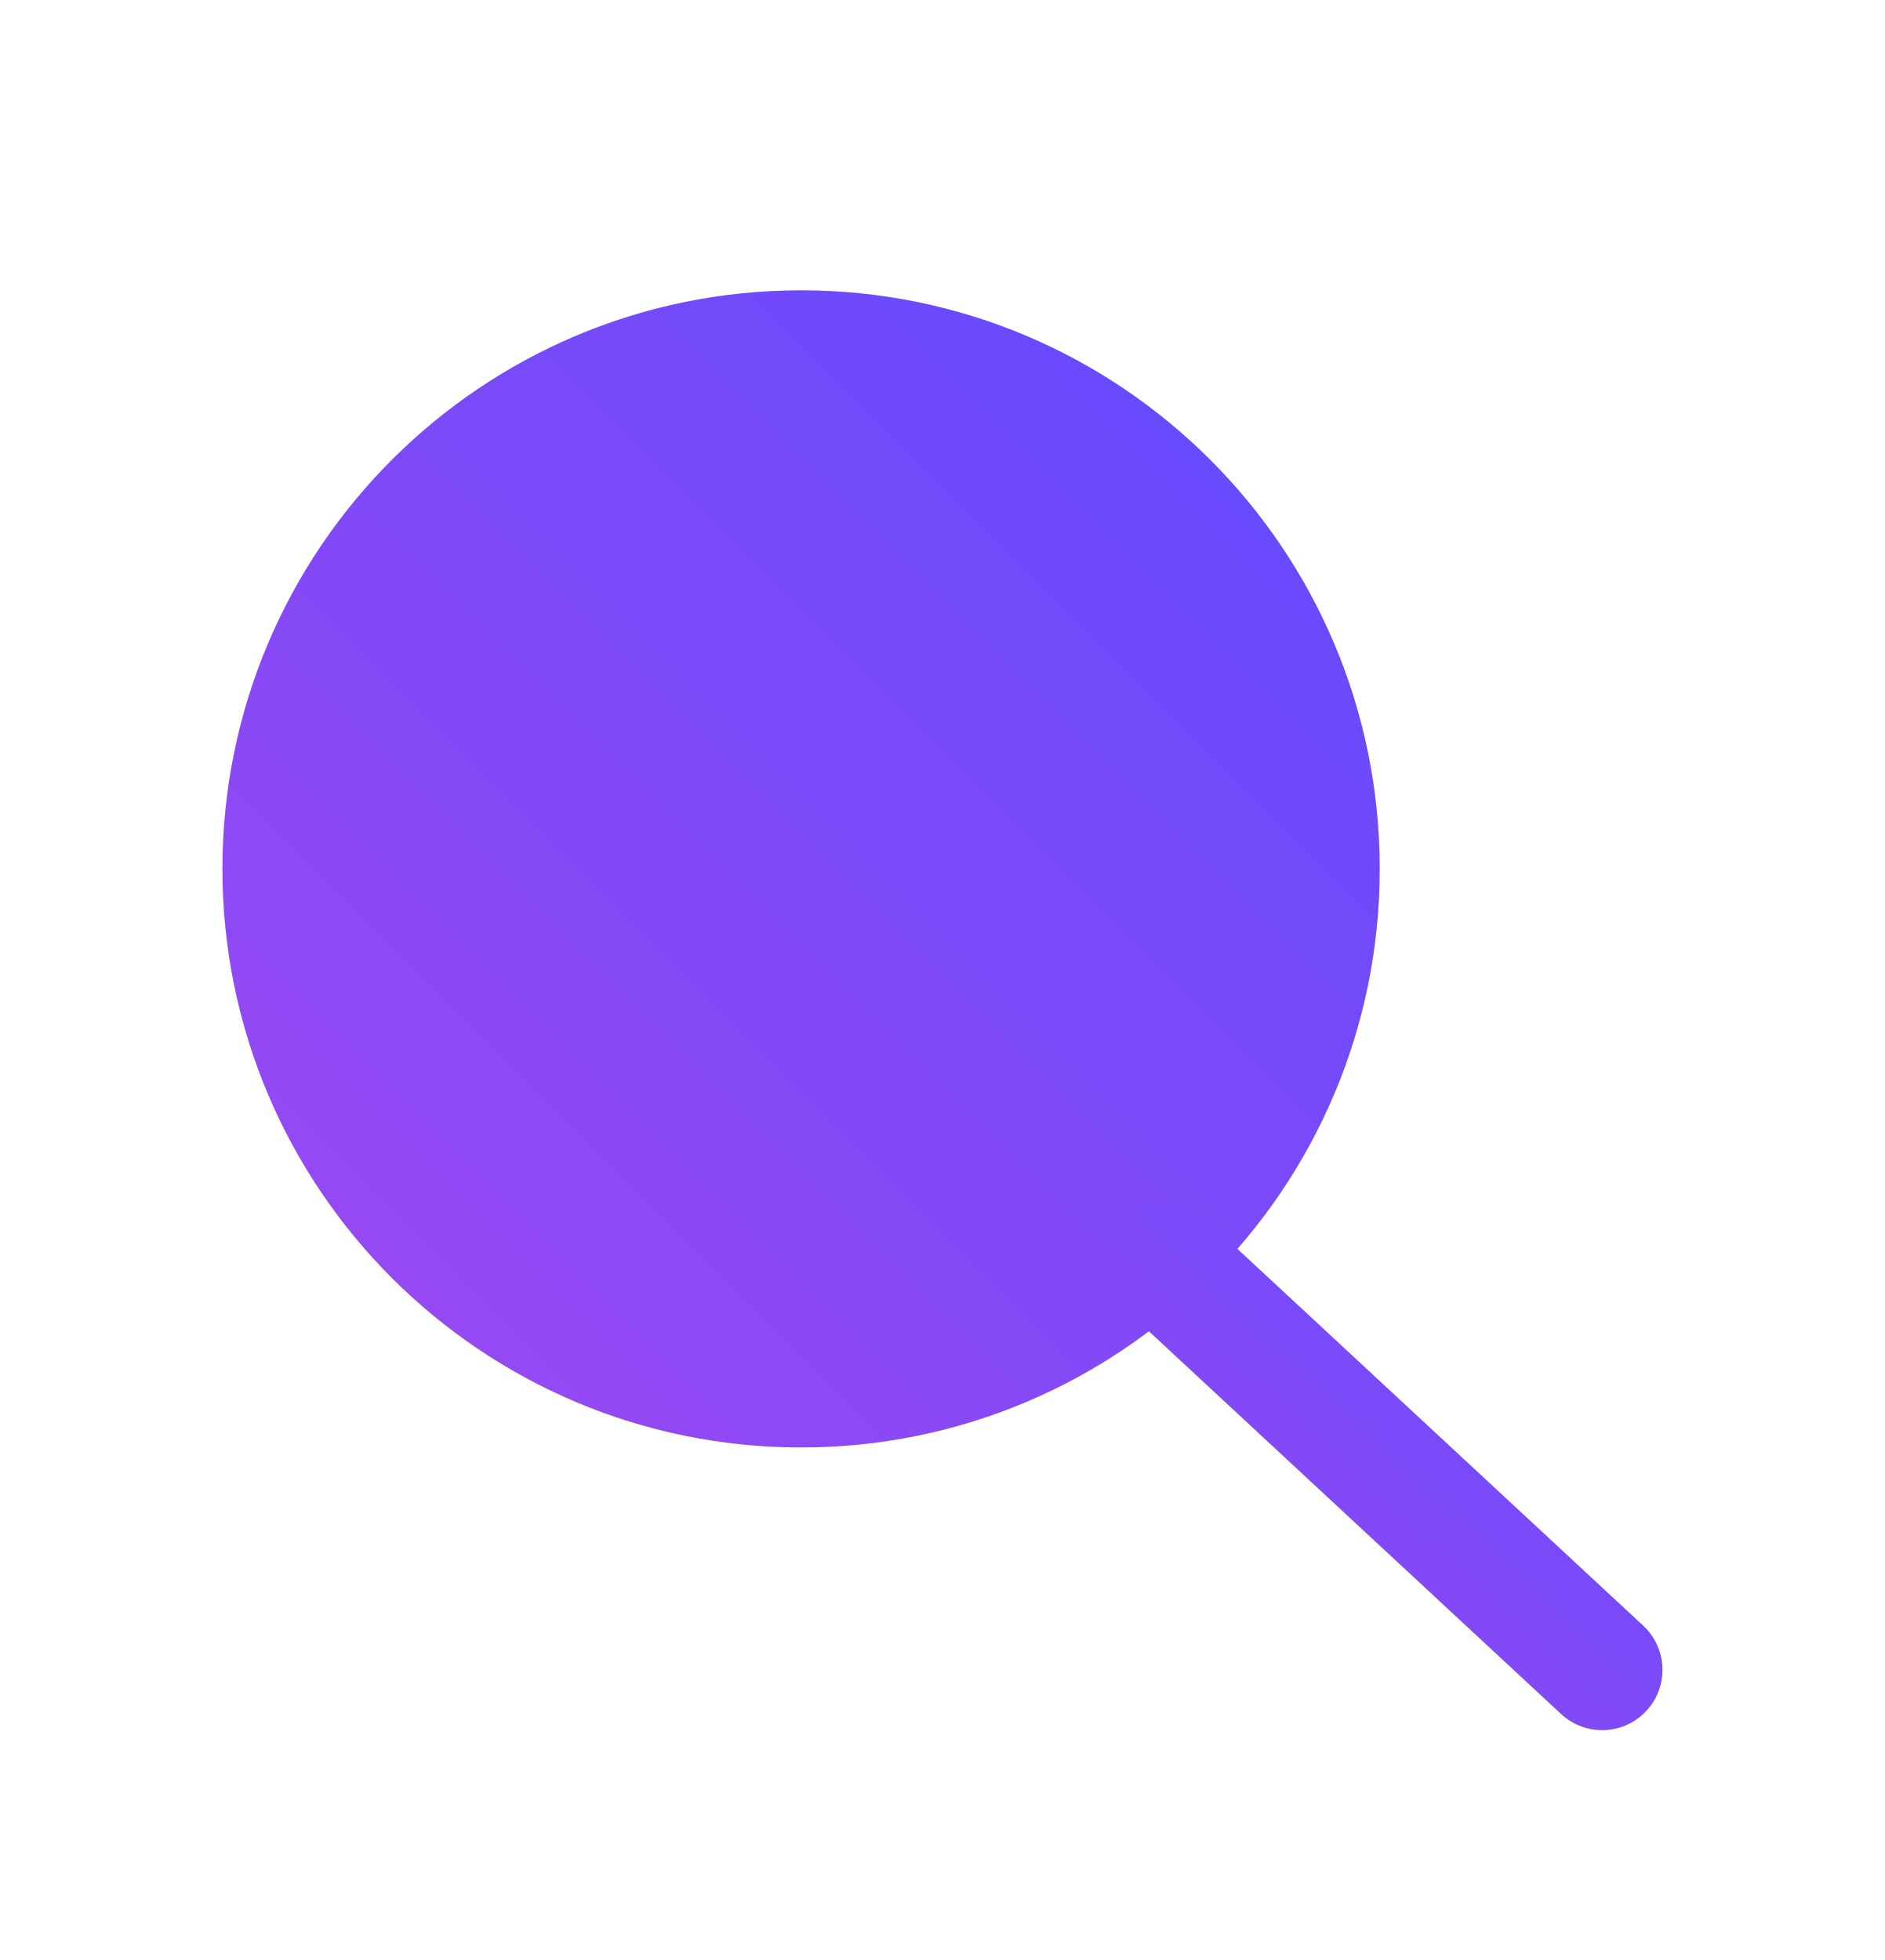
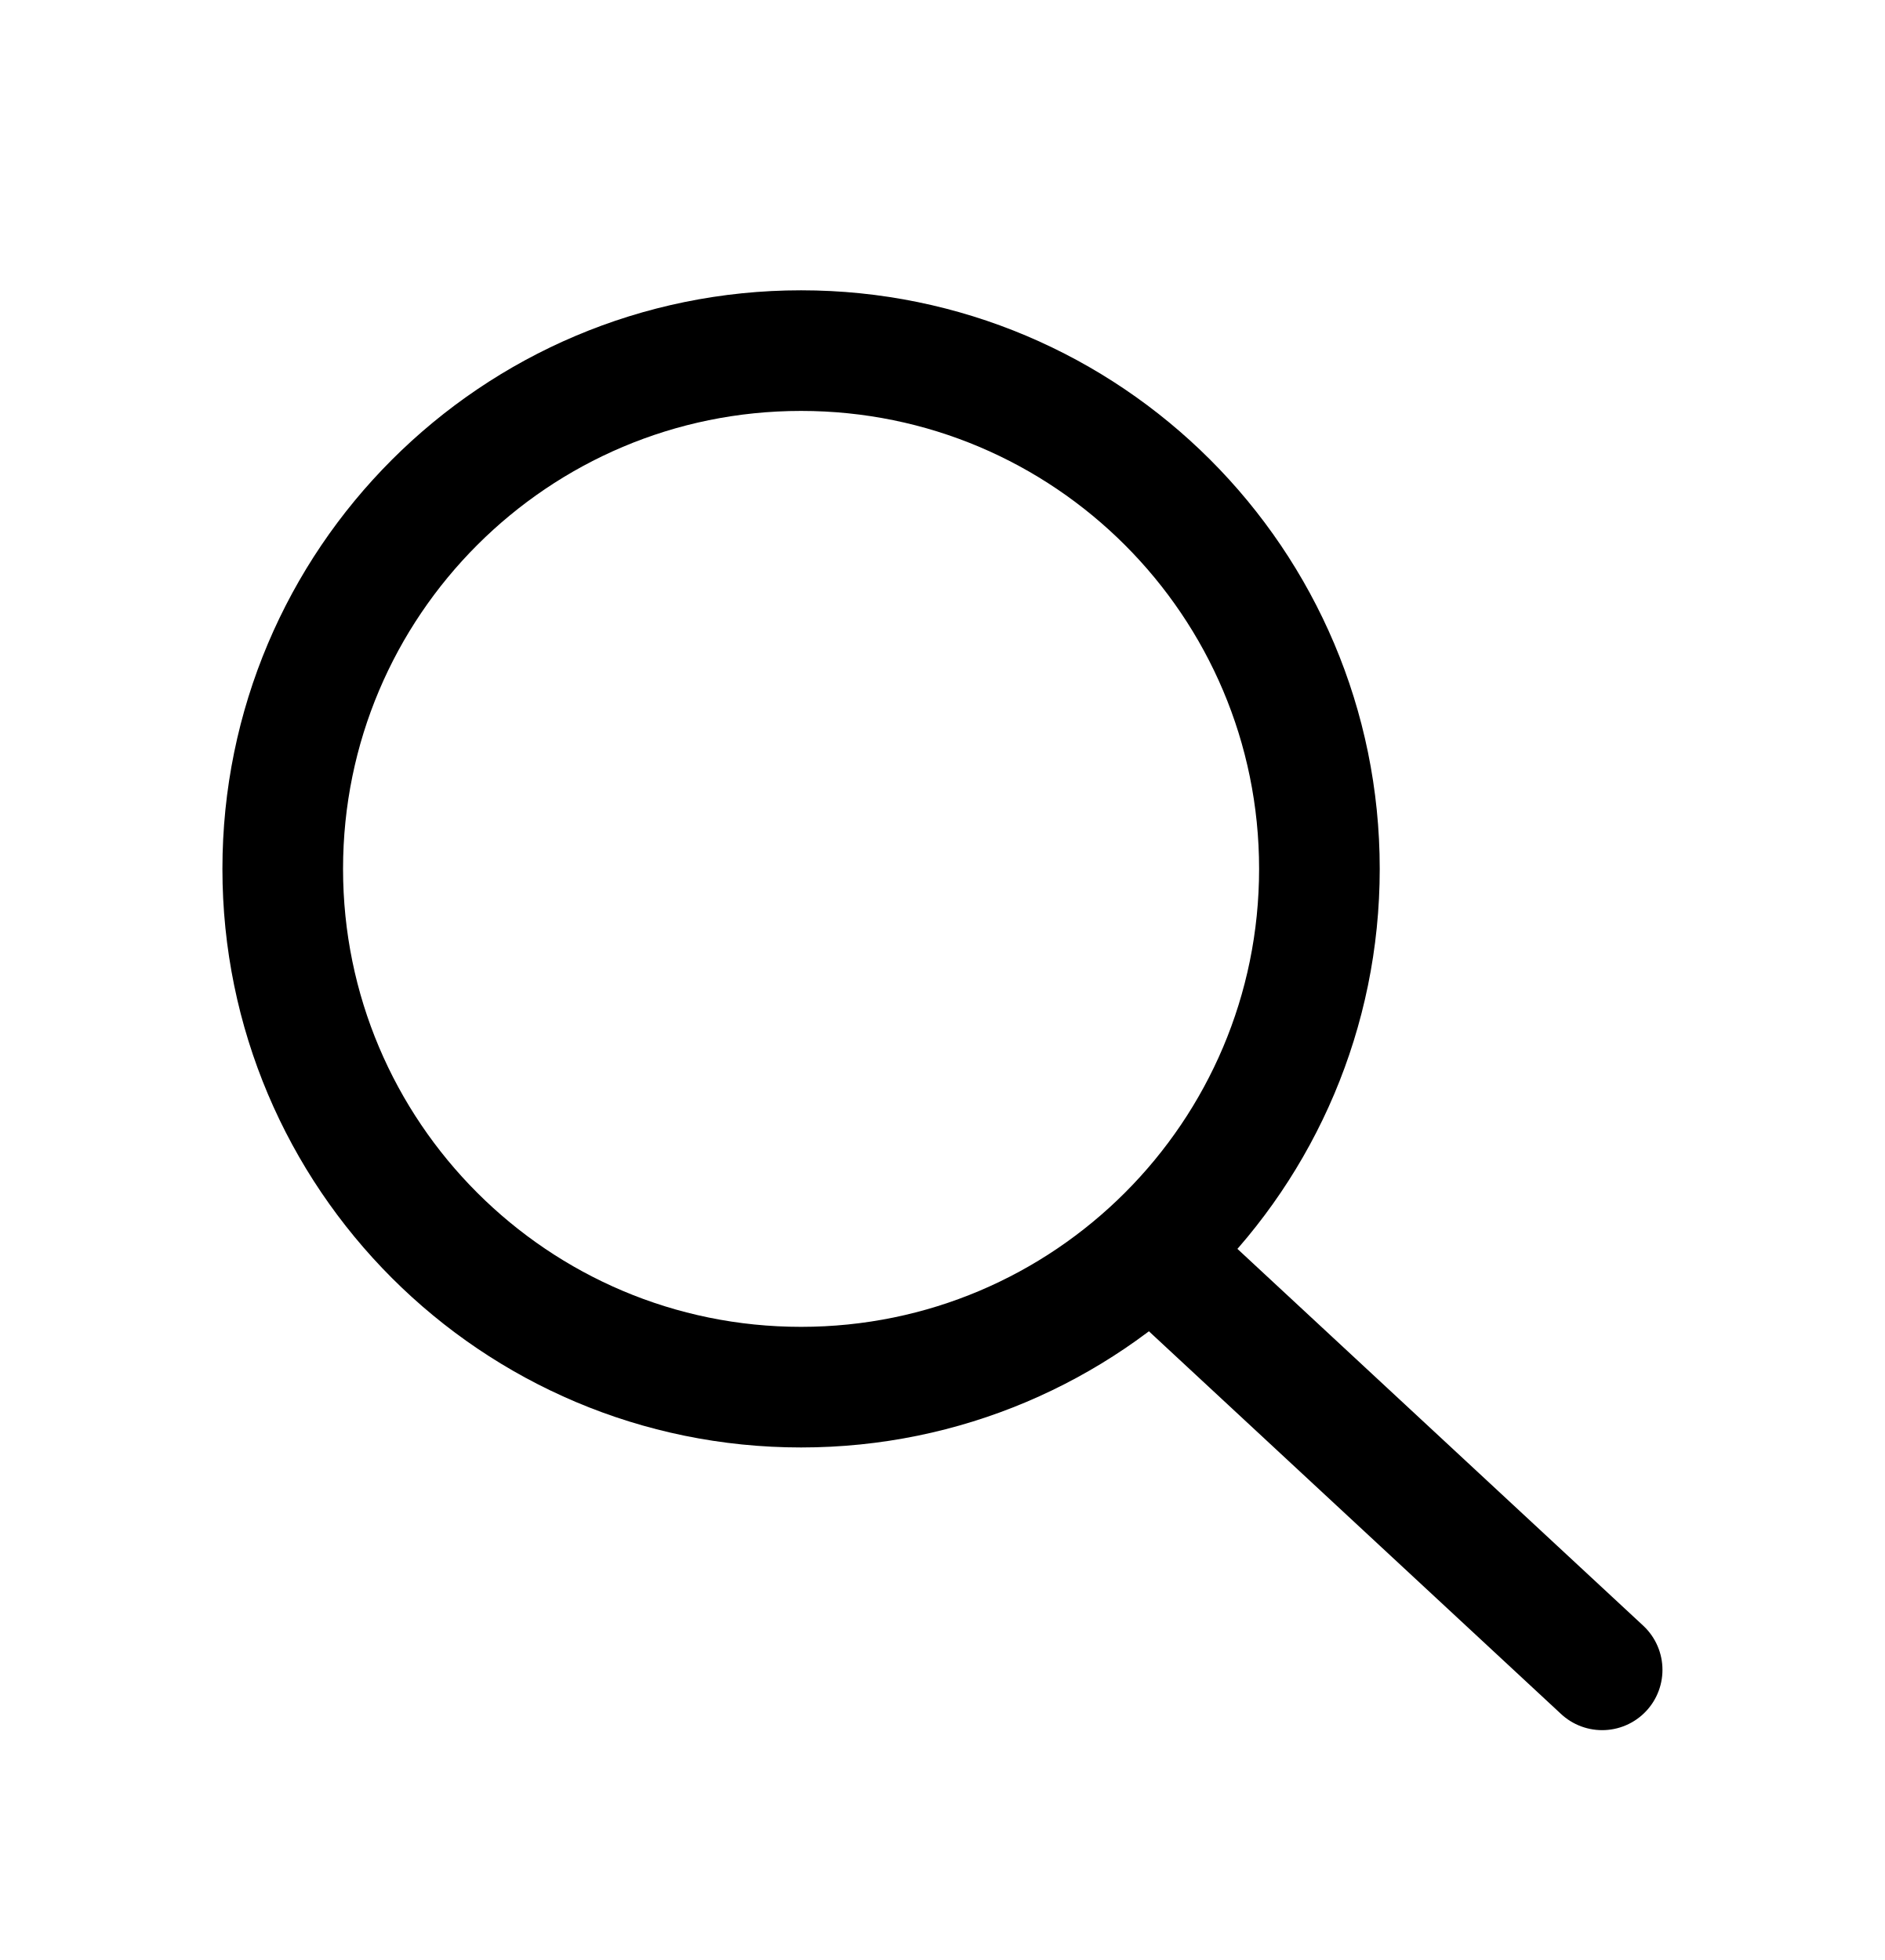
<svg width="25" height="26" viewBox="0 0 25 26">
-   <defs>
-     <linearGradient id="searchGradient" x1="100%" y1="0%" x2="0%" y2="100%">
-       <stop offset="0%" stop-color="#634AFD" />
-       <stop offset="100%" stop-color="#9A49F2" />
-     </linearGradient>
-   </defs>
  <g id="Icon / Zoom">
    <g id="Group">
-       <path id="Vector" d="M10.625 18.401C14.422 18.401 17.5 15.323 17.5 11.526C17.5 7.729 14.422 4.651 10.625 4.651C6.828 4.651 3.75 7.729 3.75 11.526C3.75 15.323 6.828 18.401 10.625 18.401Z" fill="url(#searchGradient)" stroke="url(#searchGradient)" stroke-width="1.6" stroke-linecap="round" stroke-linejoin="round" />
-       <path id="Vector_2" d="M21.25 22.151L15.417 16.734" stroke="url(#searchGradient)" stroke-width="1.6" stroke-linecap="round" stroke-linejoin="round" />
+       <path id="Vector" d="M10.625 18.401C14.422 18.401 17.5 15.323 17.5 11.526C17.5 7.729 14.422 4.651 10.625 4.651C6.828 4.651 3.75 7.729 3.75 11.526C3.75 15.323 6.828 18.401 10.625 18.401Z" stroke="#000" stroke-width="1.6" stroke-linecap="round" stroke-linejoin="round" fill="none" />
+       <path id="Vector_2" d="M21.25 22.151L15.417 16.734" stroke="#000" stroke-width="1.6" stroke-linecap="round" stroke-linejoin="round" />
    </g>
  </g>
</svg>
